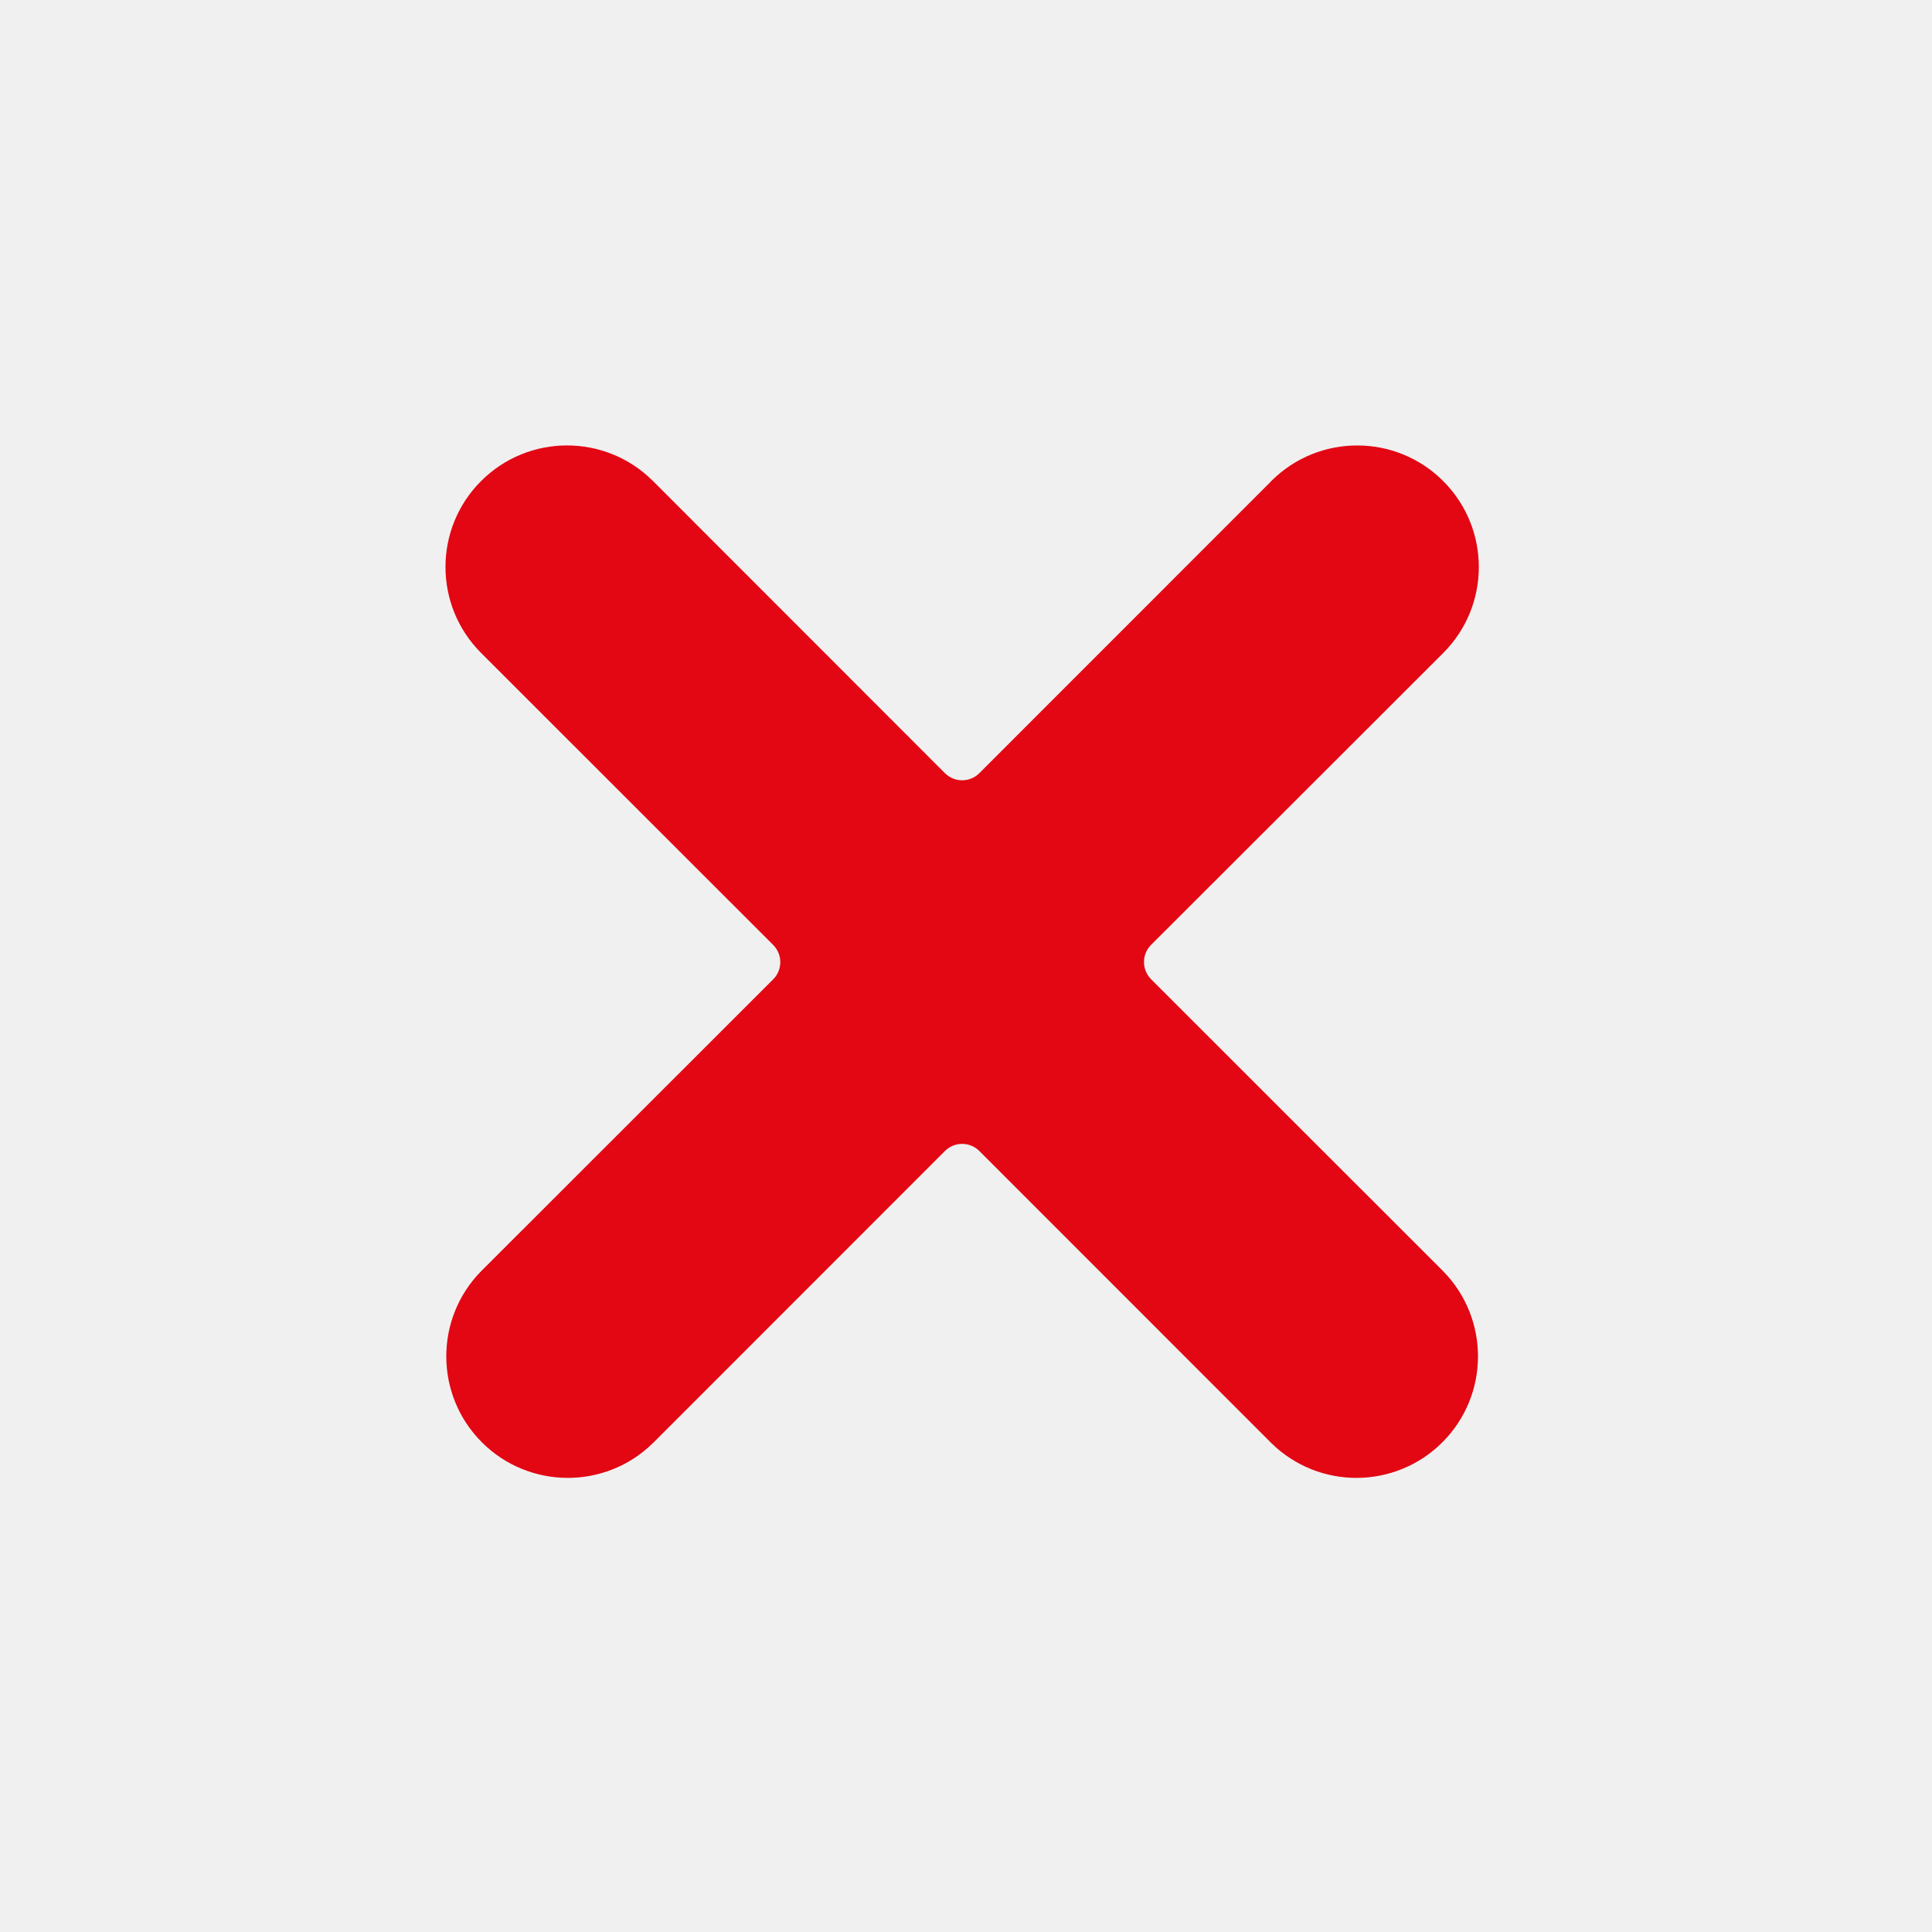
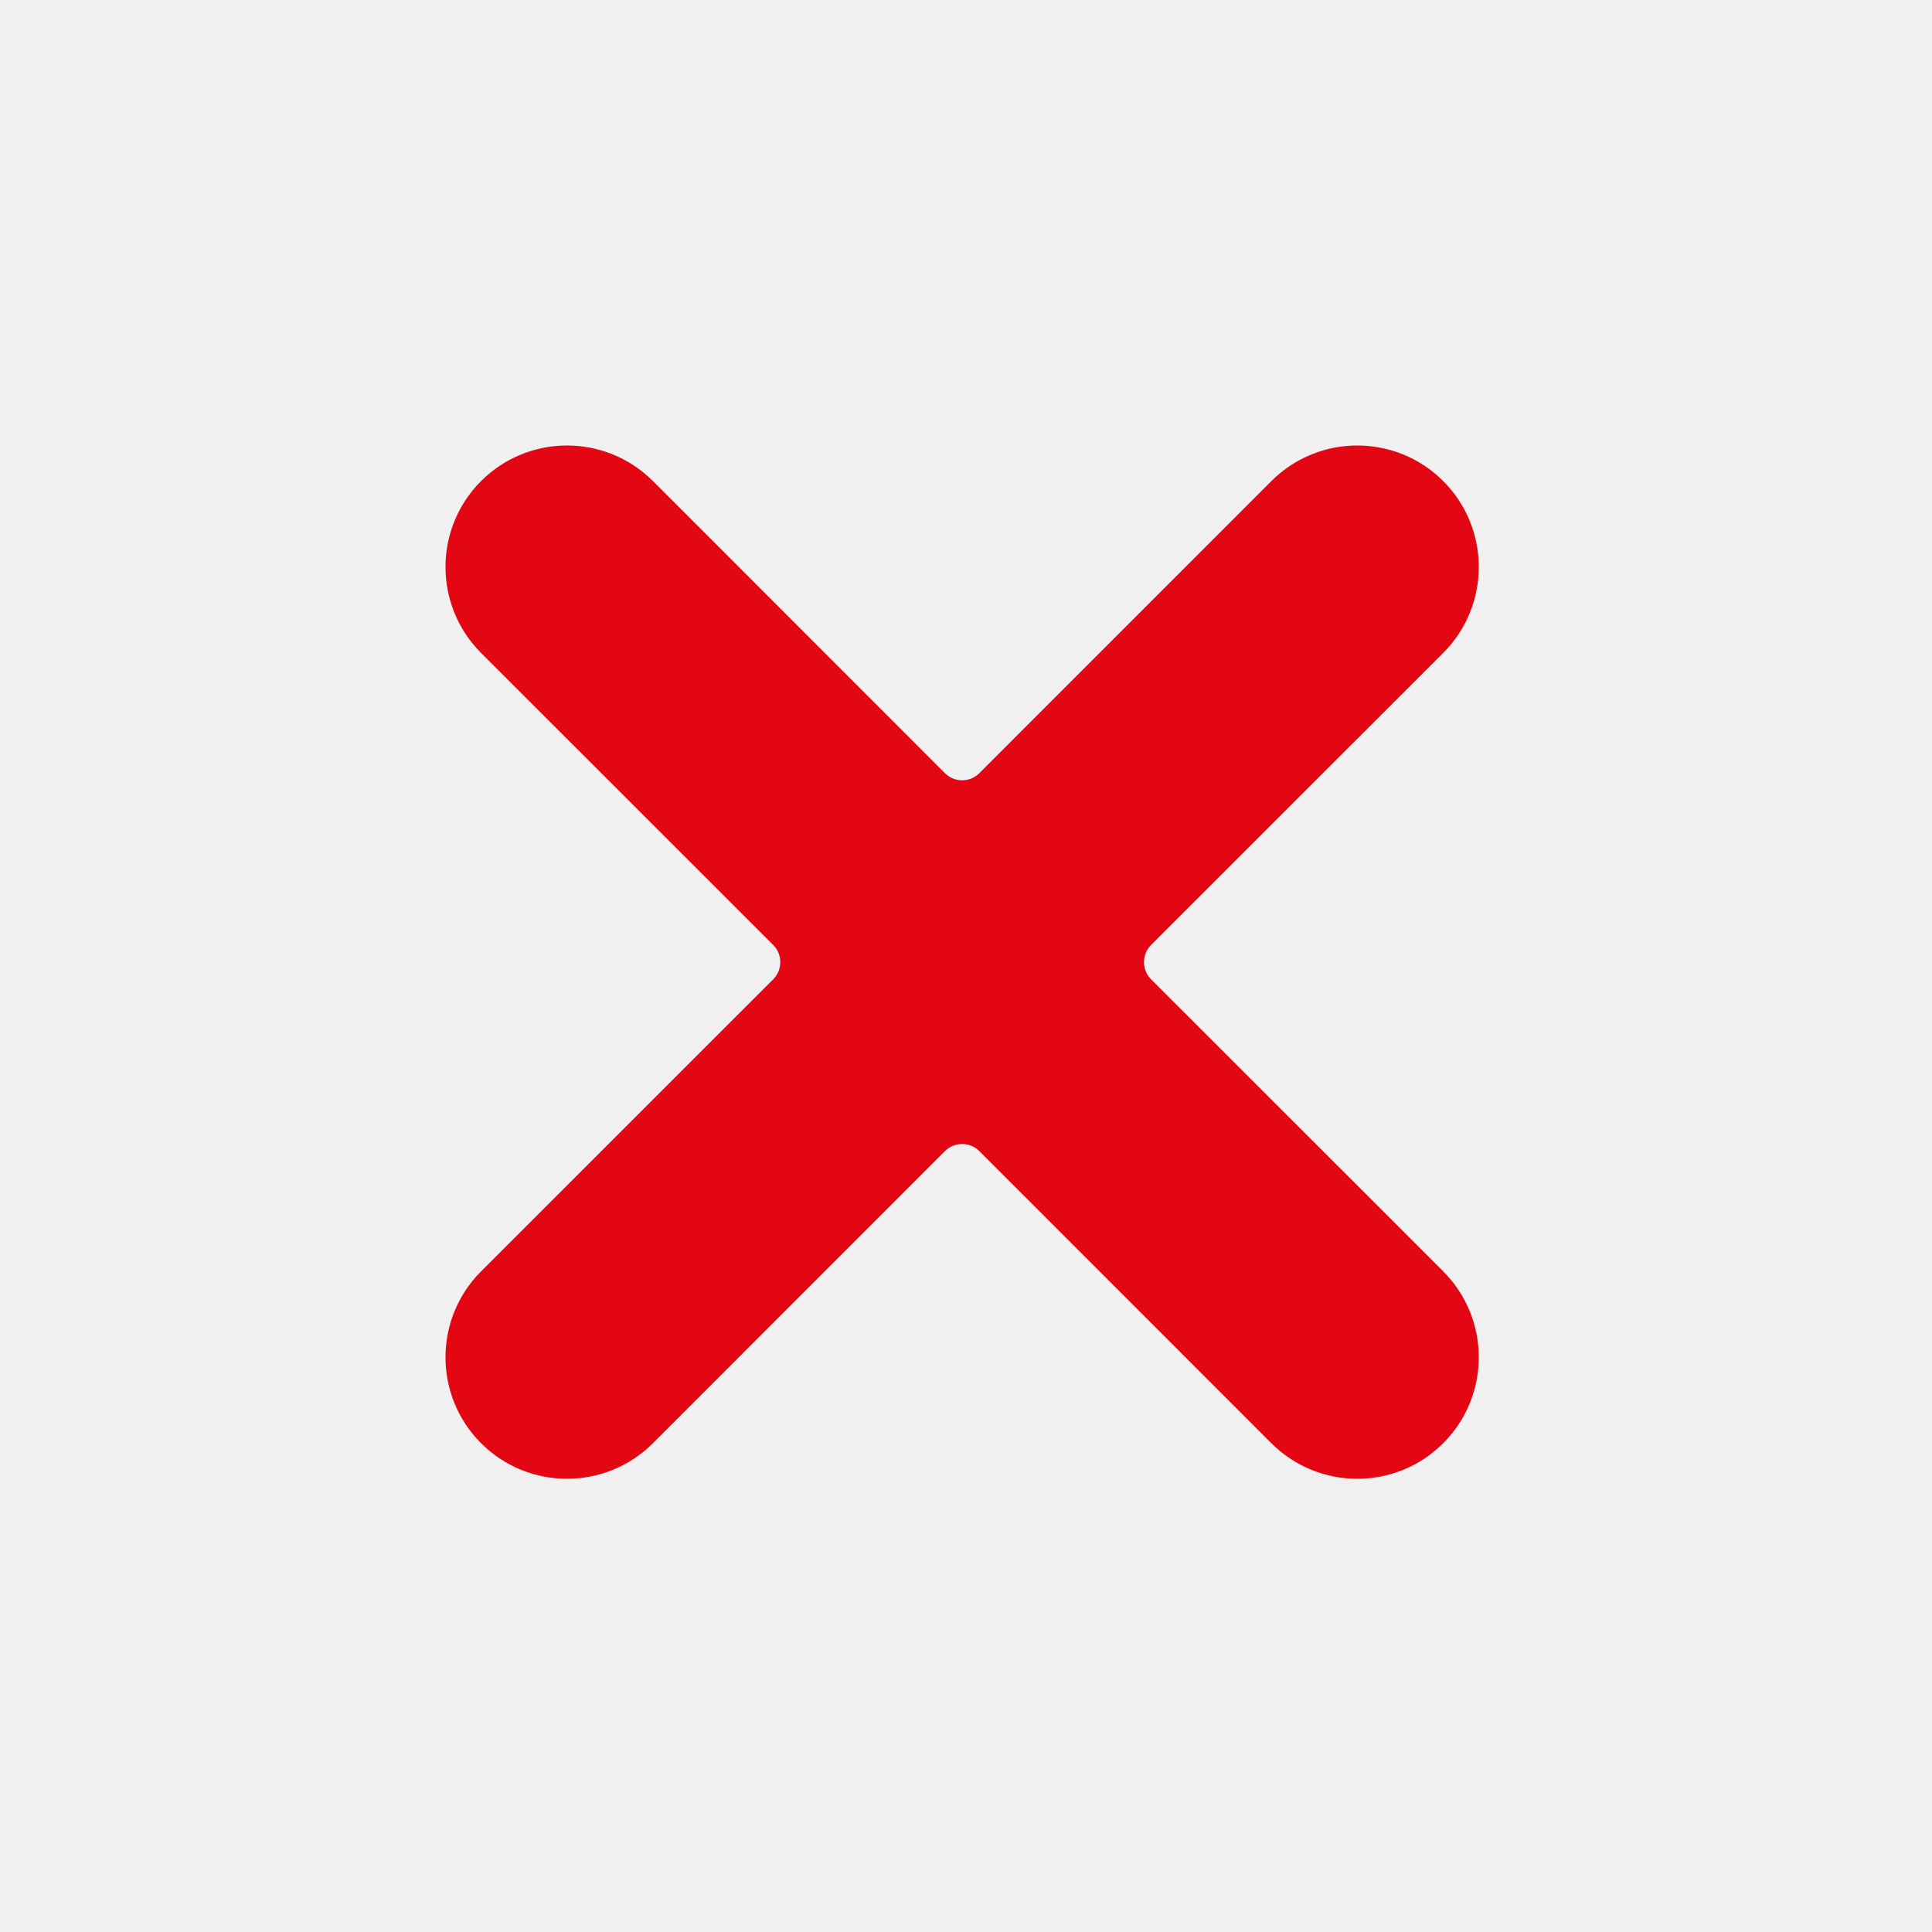
- <svg xmlns="http://www.w3.org/2000/svg" width="20" height="20" fill="none">
+ <svg xmlns="http://www.w3.org/2000/svg" width="20" height="20" viewBox="0 0 20 20" fill="none">
  <g clip-path="url(#clip0_252_547)">
-     <path d="M13.161 4.98l-3.023 3.024a.252.252 0 01-.356 0L6.76 4.98a1.258 1.258 0 00-1.78 1.779l3.024 3.023a.252.252 0 010 .356L4.98 13.16a1.258 1.258 0 001.779 1.779l3.023-3.024a.252.252 0 01.356 0l3.023 3.024a1.258 1.258 0 001.779-1.779l-3.024-3.023a.252.252 0 010-.356L14.94 6.76a1.258 1.258 0 00-1.78-1.78z" fill="#E30613" />
+     <path d="M13.161 4.98L10.138 8.004C10.04 8.102 9.88 8.102 9.782 8.004L6.759 4.98C6.267 4.489 5.471 4.489 4.98 4.98C4.489 5.471 4.489 6.267 4.98 6.759L8.004 9.782C8.102 9.88 8.102 10.04 8.004 10.138L4.98 13.161C4.489 13.652 4.489 14.449 4.98 14.94C5.471 15.431 6.267 15.431 6.759 14.94L9.782 11.916C9.88 11.818 10.04 11.818 10.138 11.916L13.161 14.94C13.652 15.431 14.449 15.431 14.94 14.94C15.431 14.449 15.431 13.652 14.94 13.161L11.916 10.138C11.818 10.04 11.818 9.88 11.916 9.782L14.94 6.759C15.431 6.267 15.431 5.471 14.94 4.98C14.449 4.489 13.652 4.489 13.161 4.98Z" fill="#E30613" />
  </g>
  <defs>
    <clipPath id="clip0_252_547">
-       <path fill="#fff" transform="rotate(-45 12.023 4.98)" d="M0 0h14.085v14.085H0z" />
+       <rect width="14.085" height="14.085" fill="white" transform="translate(0 9.95996) rotate(-45)" />
    </clipPath>
  </defs>
</svg>
